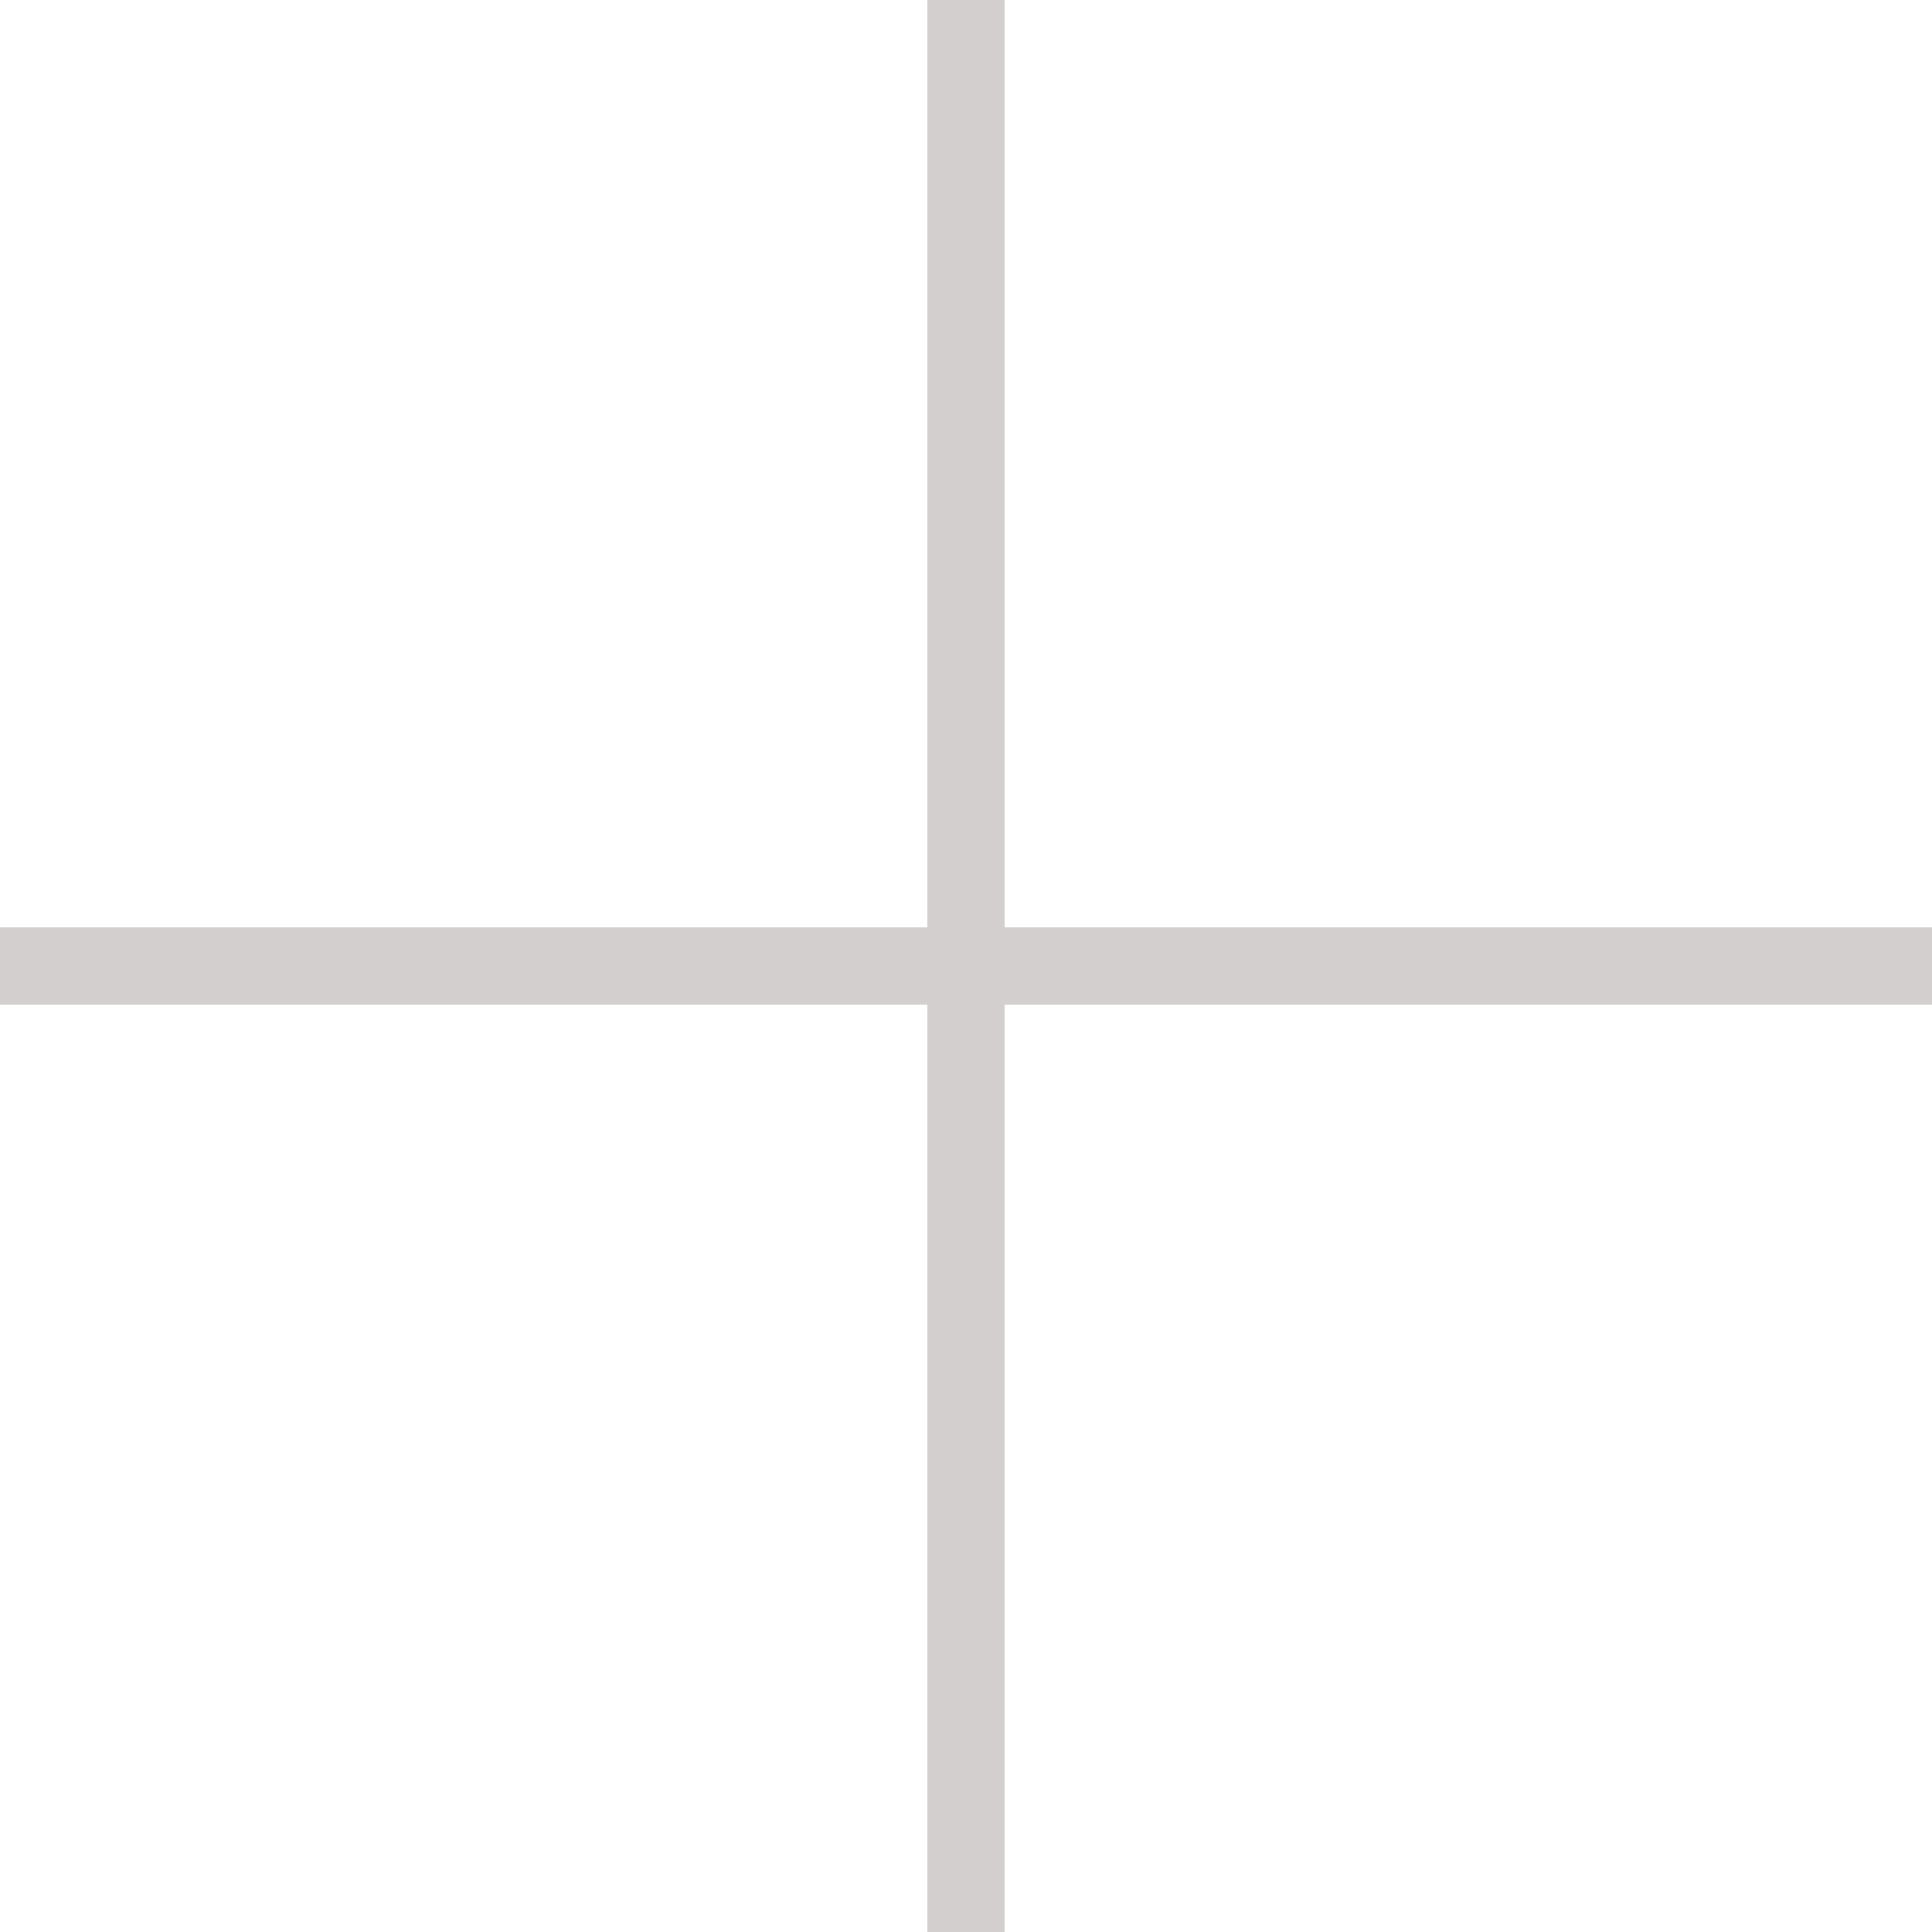
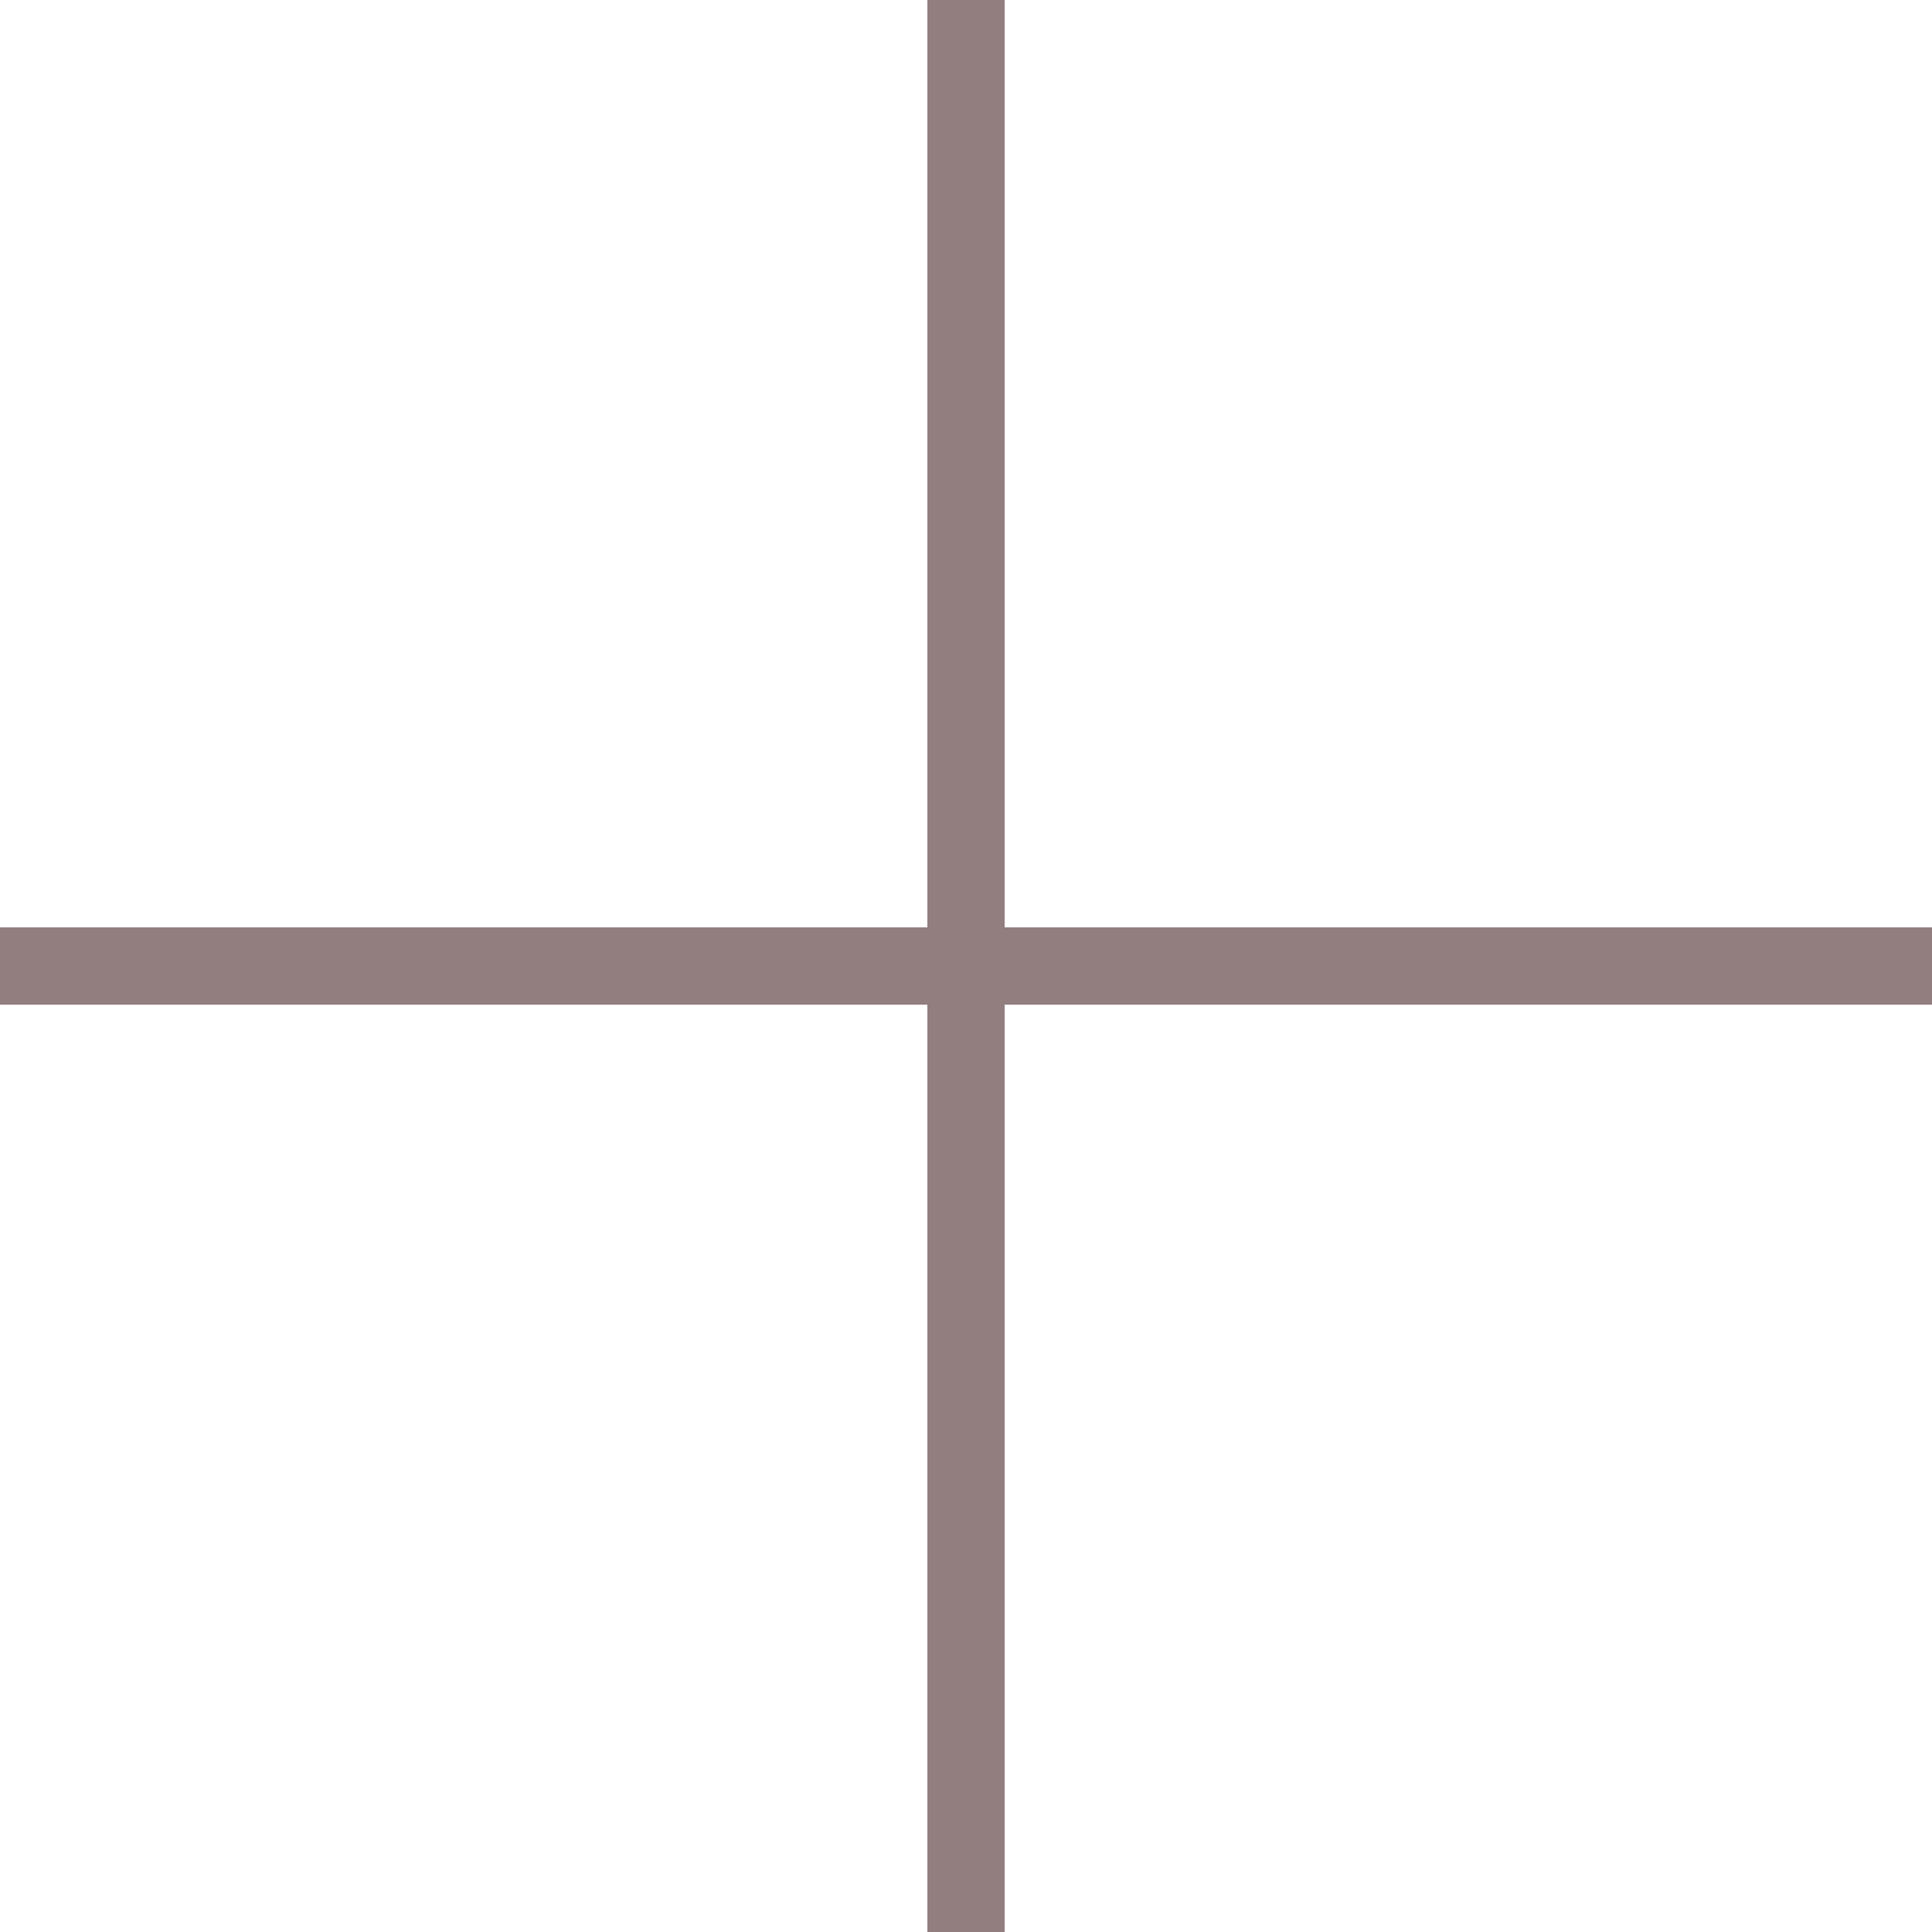
<svg xmlns="http://www.w3.org/2000/svg" version="1.1" id="Layer_1" x="0px" y="0px" viewBox="0 0 20 20" style="enable-background:new 0 0 20 20;" xml:space="preserve">
  <style type="text/css">
- 	.st0{fill:#D3CFCF;}
+ 	.st0{fill:#927E7F;}
</style>
  <polygon class="st0" points="20,9.6 10.4,9.6 10.4,0 9.6,0 9.6,9.6 0,9.6 0,10.4 9.6,10.4 9.6,20 10.4,20 10.4,10.4 20,10.4 " />
</svg>
